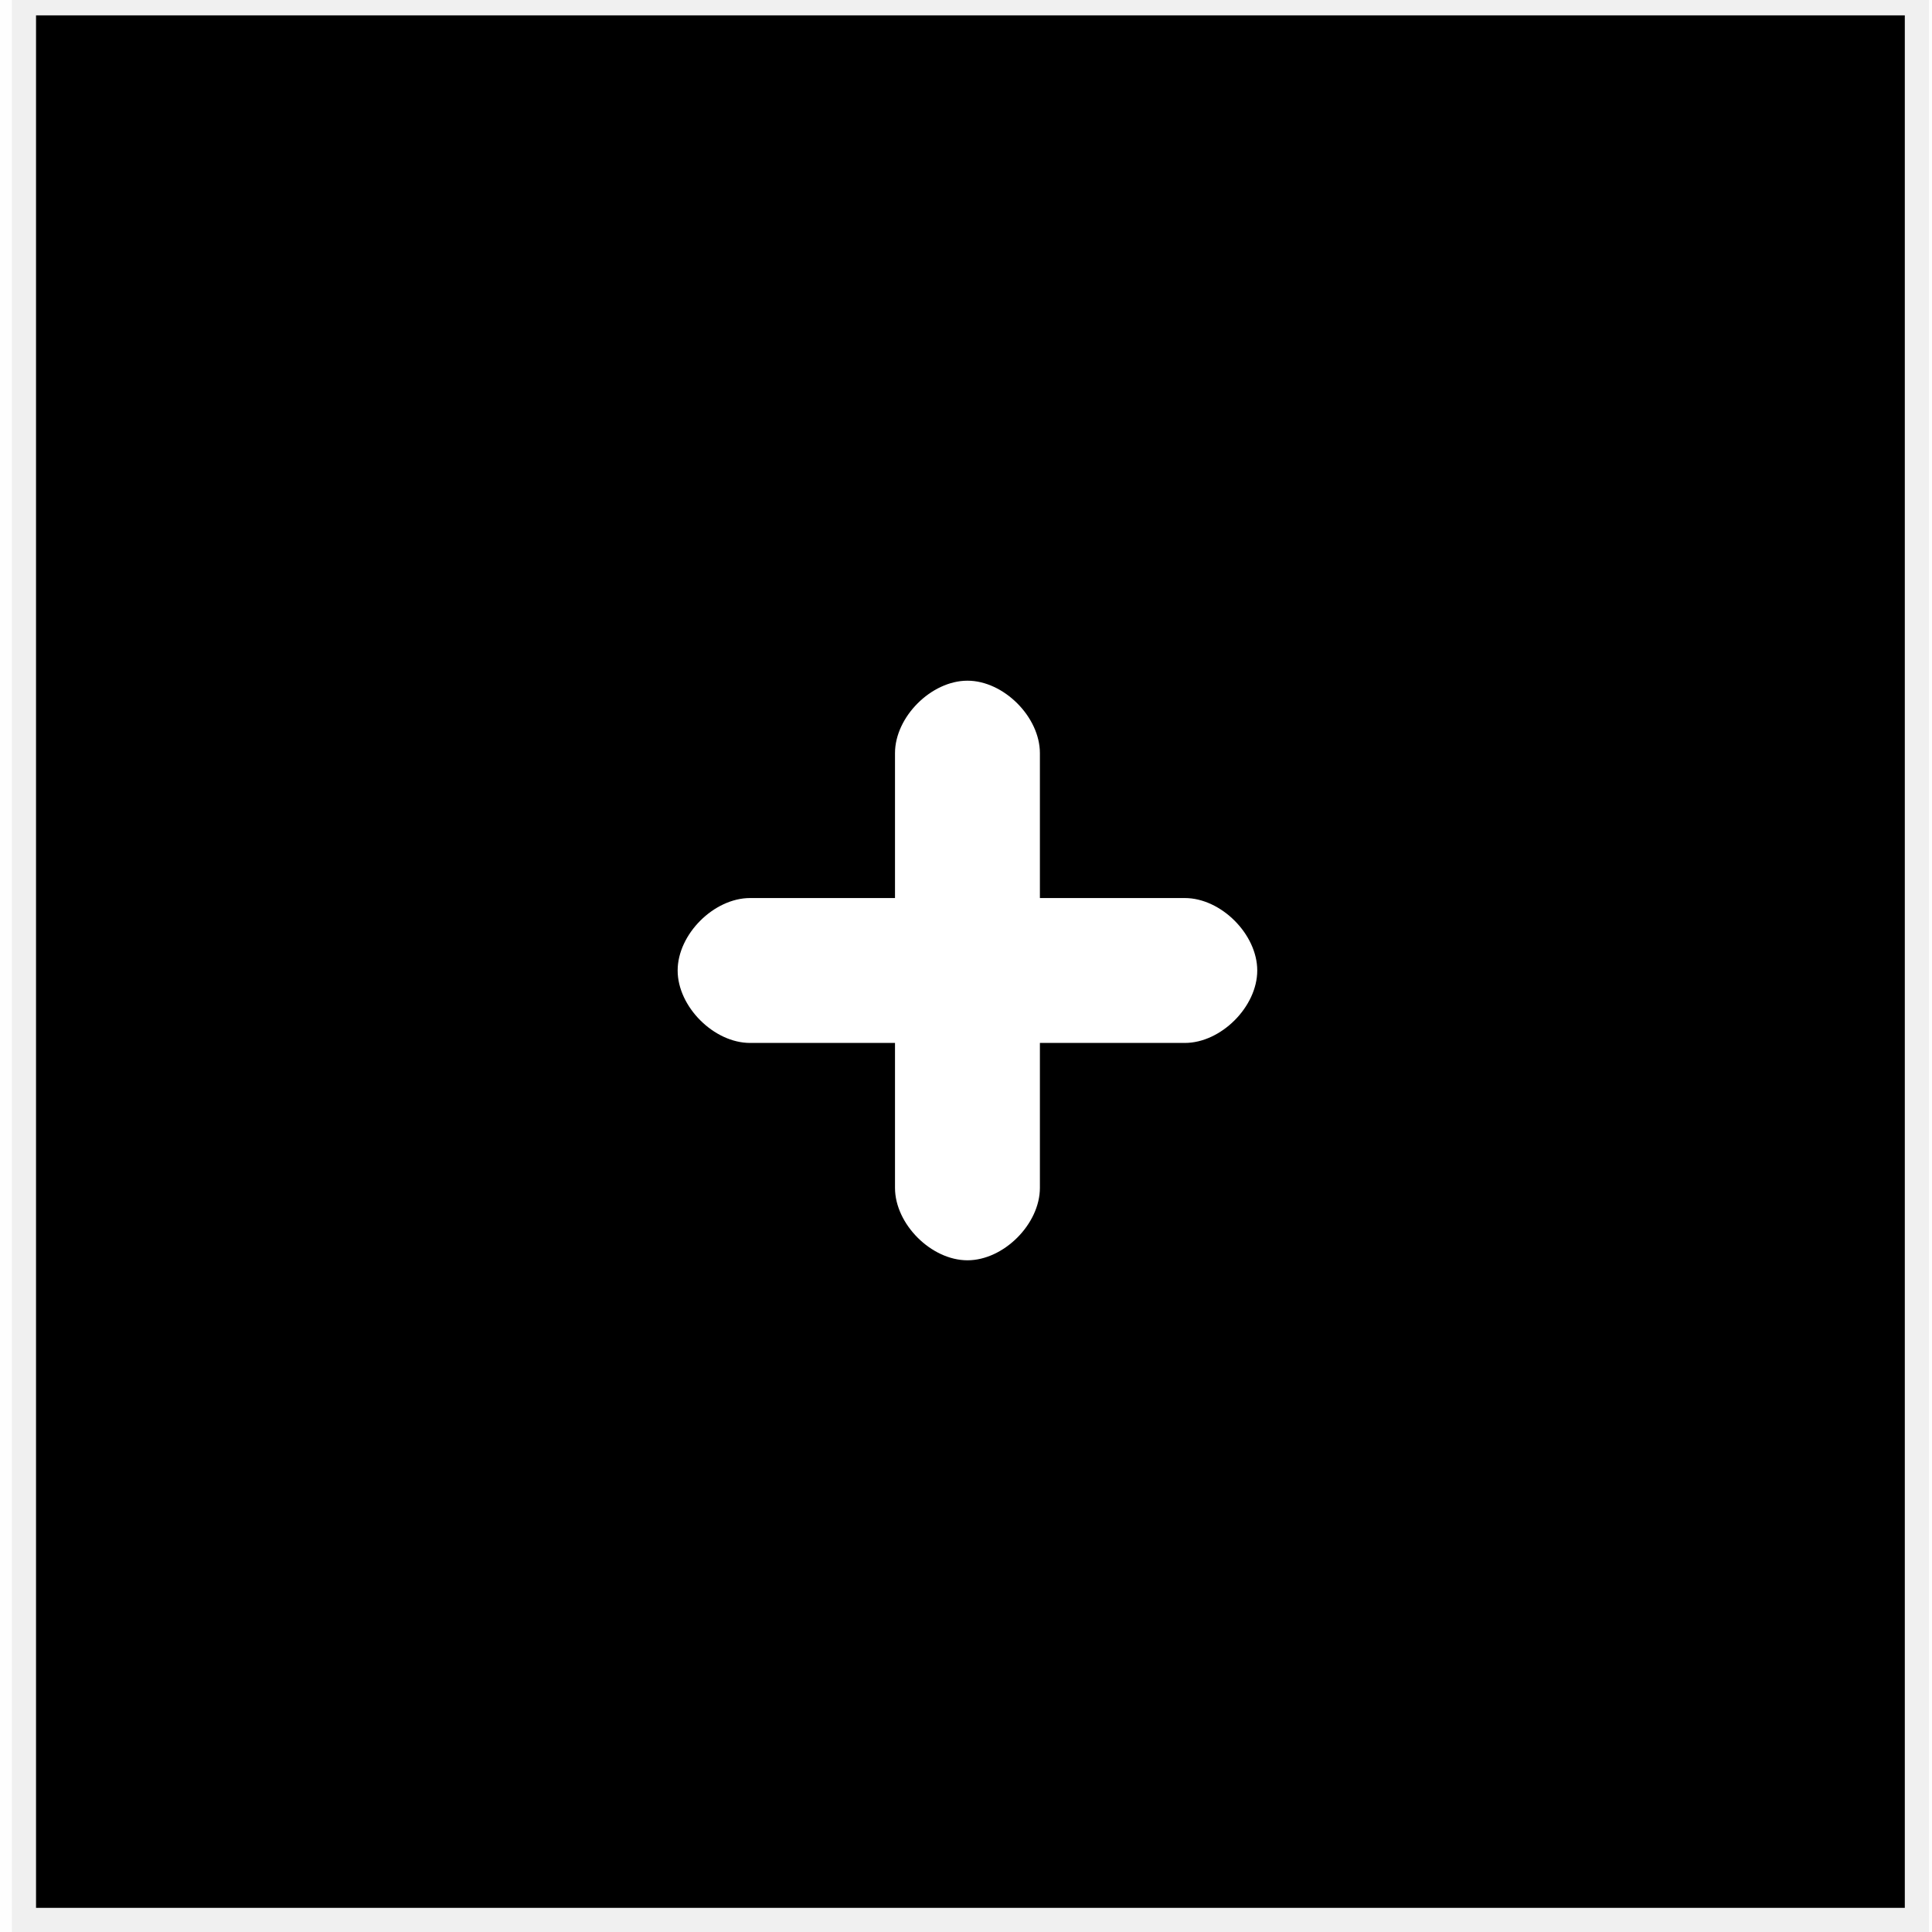
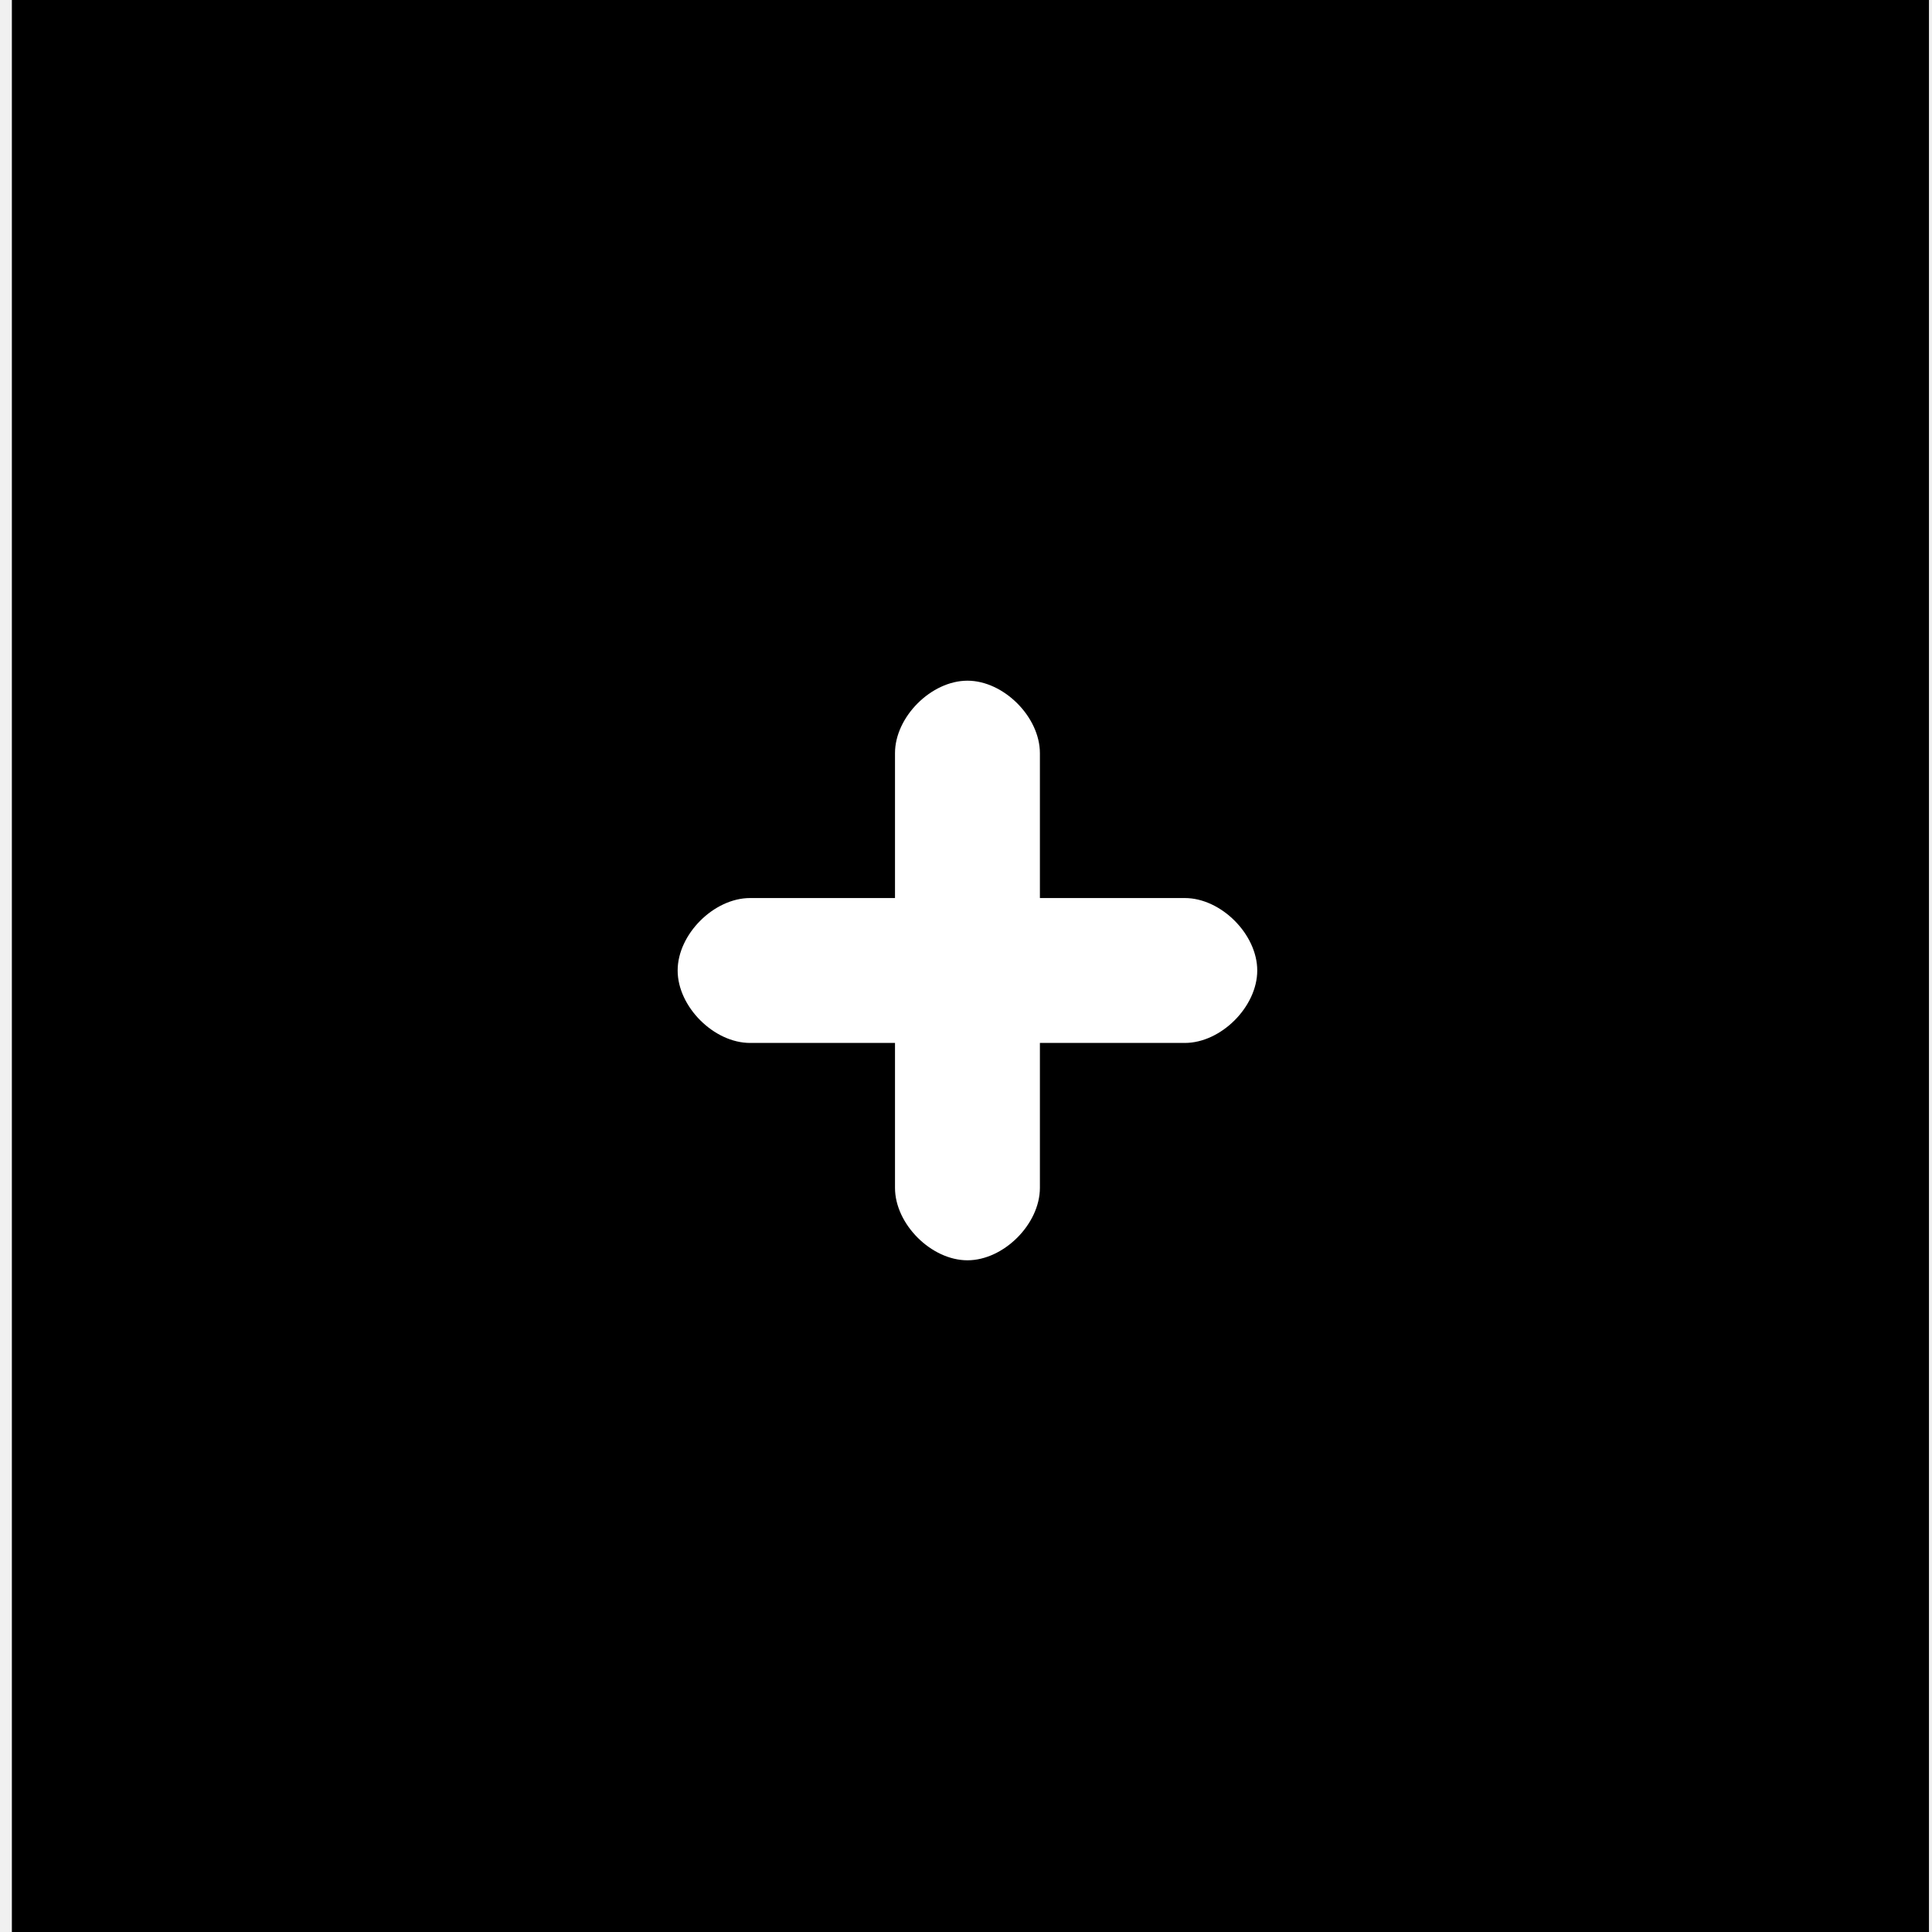
<svg xmlns="http://www.w3.org/2000/svg" width="40" height="40" viewBox="0 0 40 40" version="1.1" id="svg4" style="fill:#333333">
  <defs id="defs8" />
-   <rect style="fill:#000000;fill-opacity:1;stroke:#ffffff;stroke-opacity:0.941" id="rect817" width="39.691" height="40.182" x="0.246" y="-0.182" />
+   <rect style="fill:#000000;fill-opacity:1;stroke:none;stroke-opacity:0.941" id="rect817" width="39.691" height="40.182" x="0.246" y="-0.182" />
  <path d="m 20.03,14.093 c -0.75,0 -1.5,0.75 -1.5,1.5 v 3 h -3 c -0.75,0 -1.5,0.75 -1.5,1.5 0,0.75 0.75,1.5 1.5,1.5 h 3 v 3 c 0,0.75 0.75,1.5 1.5,1.5 0.75,0 1.5,-0.75 1.5,-1.5 v -3 h 3 c 0.75,0 1.5,-0.75 1.5,-1.5 0,-0.75 -0.75,-1.5 -1.5,-1.5 h -3 v -3 c 0,-0.75 -0.75,-1.5 -1.5,-1.5 z" id="path2" style="fill:#ffffff;fill-opacity:1" />
</svg>
